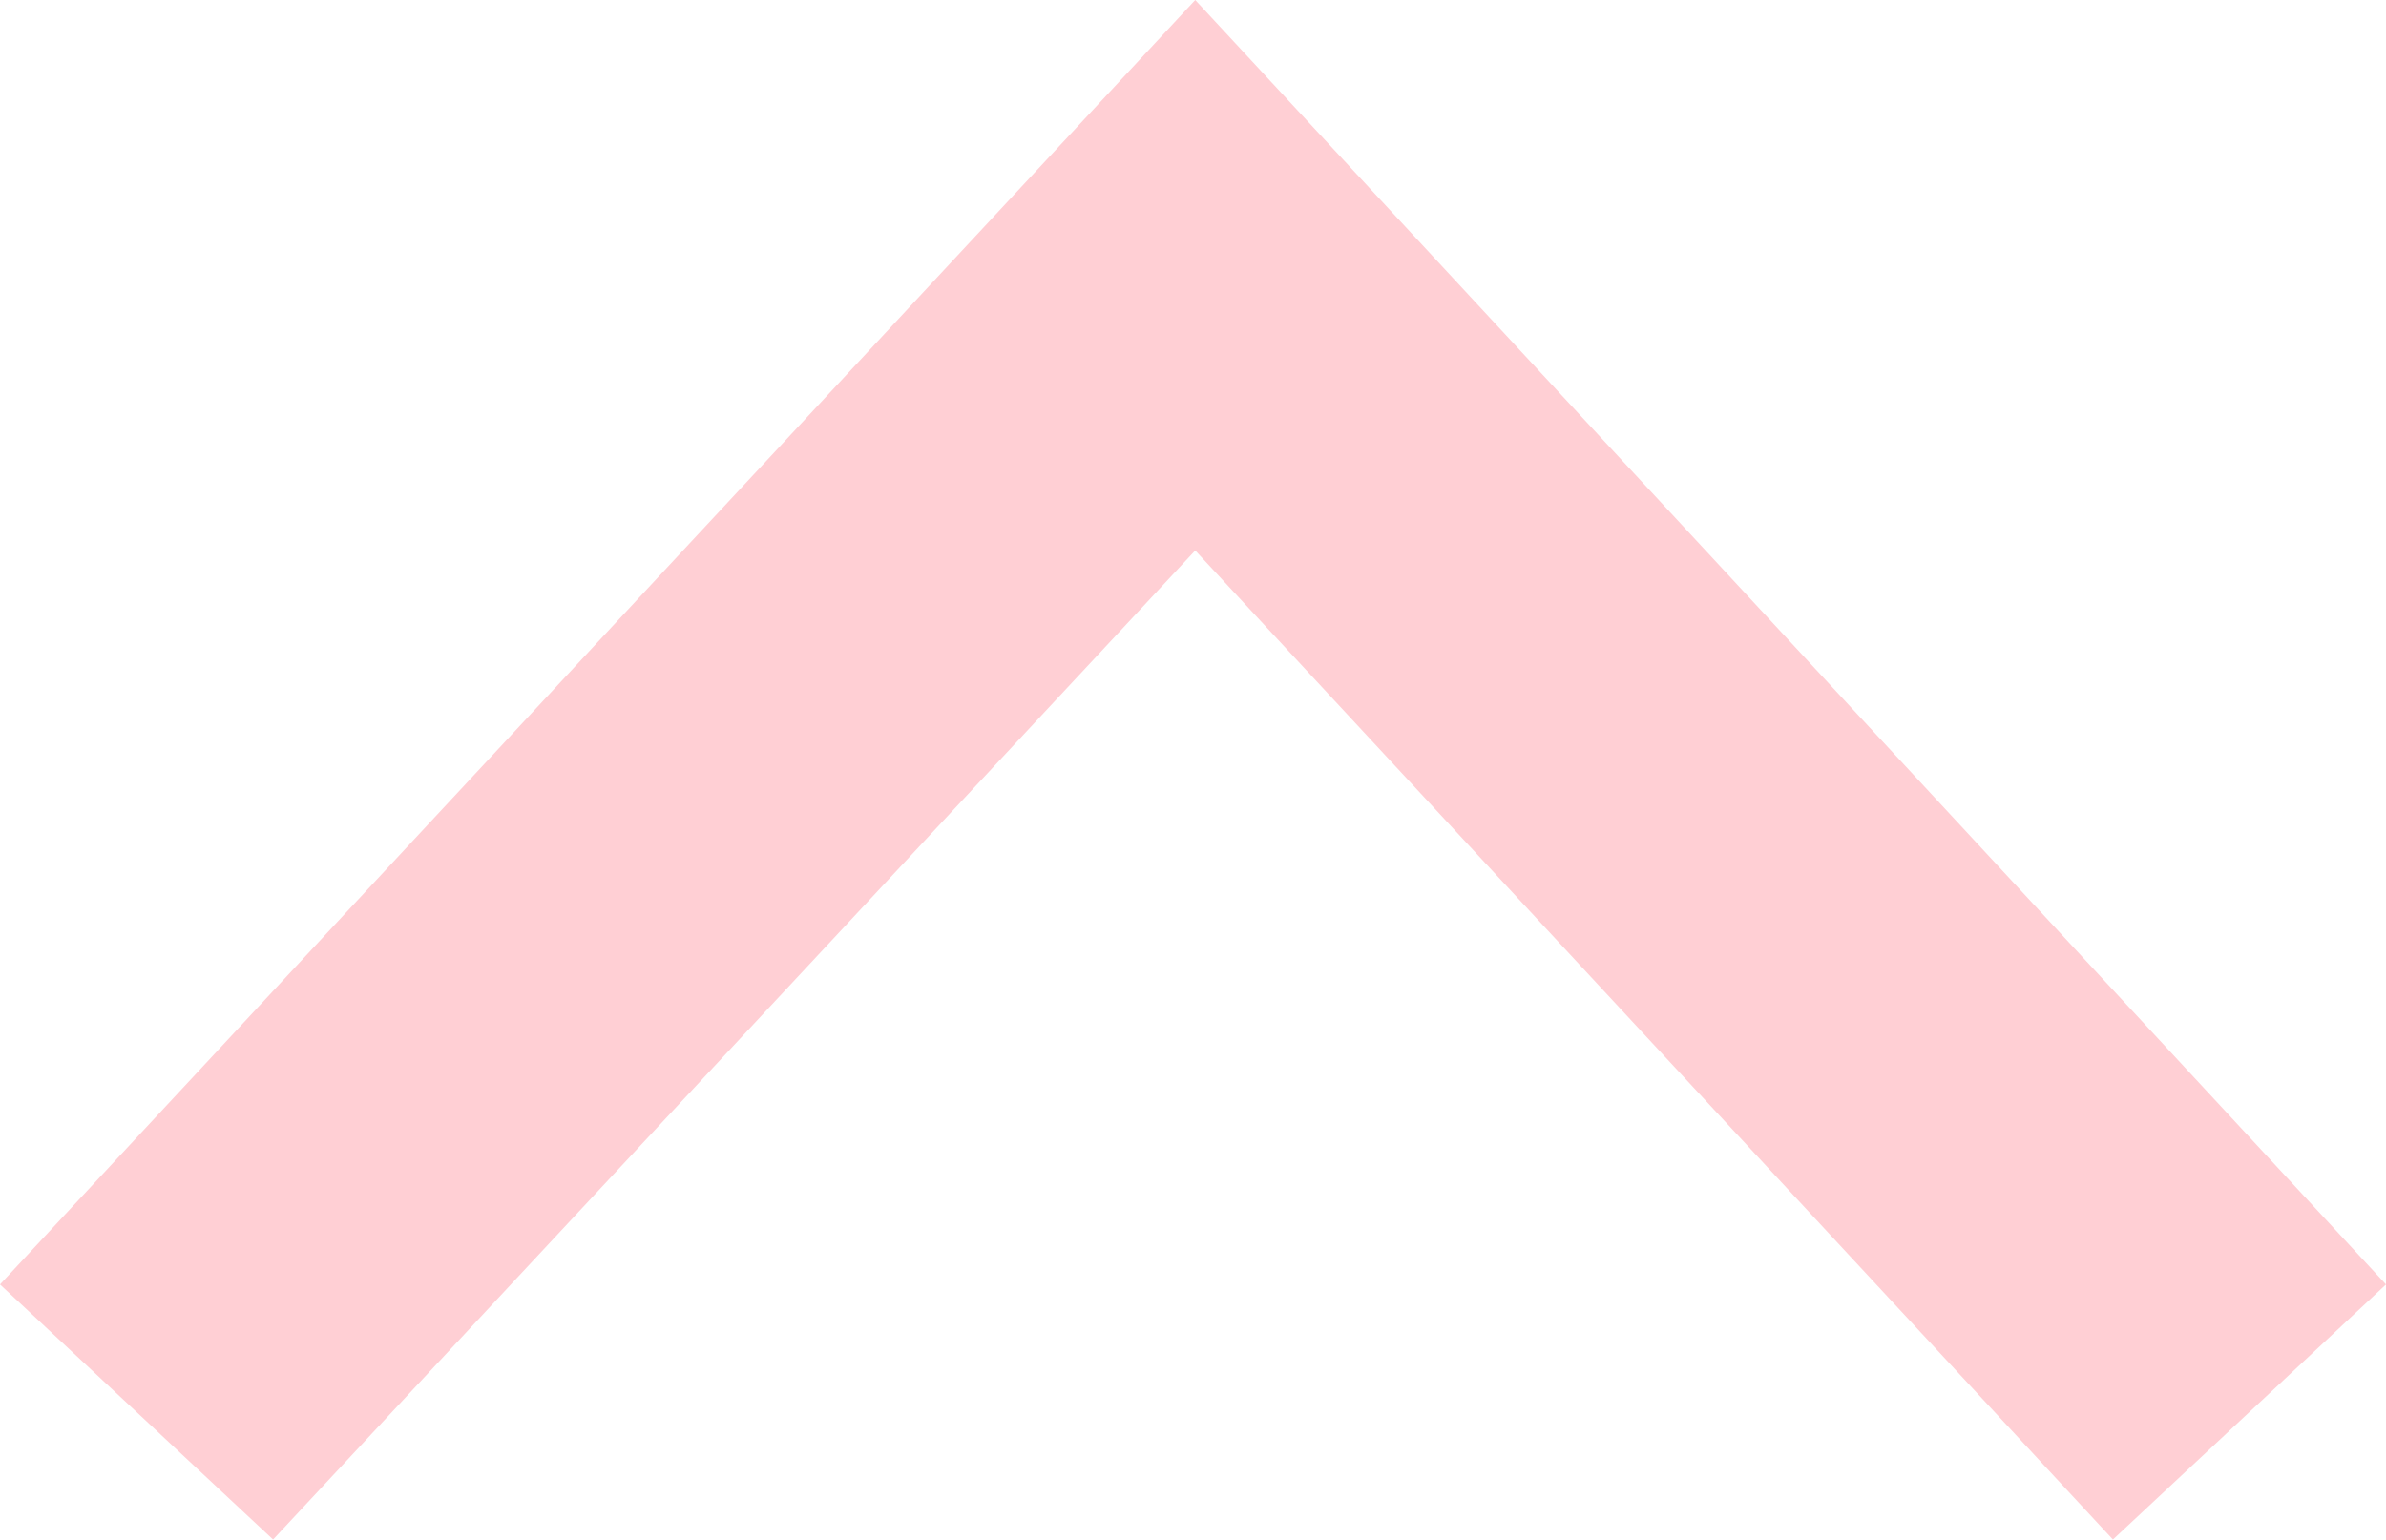
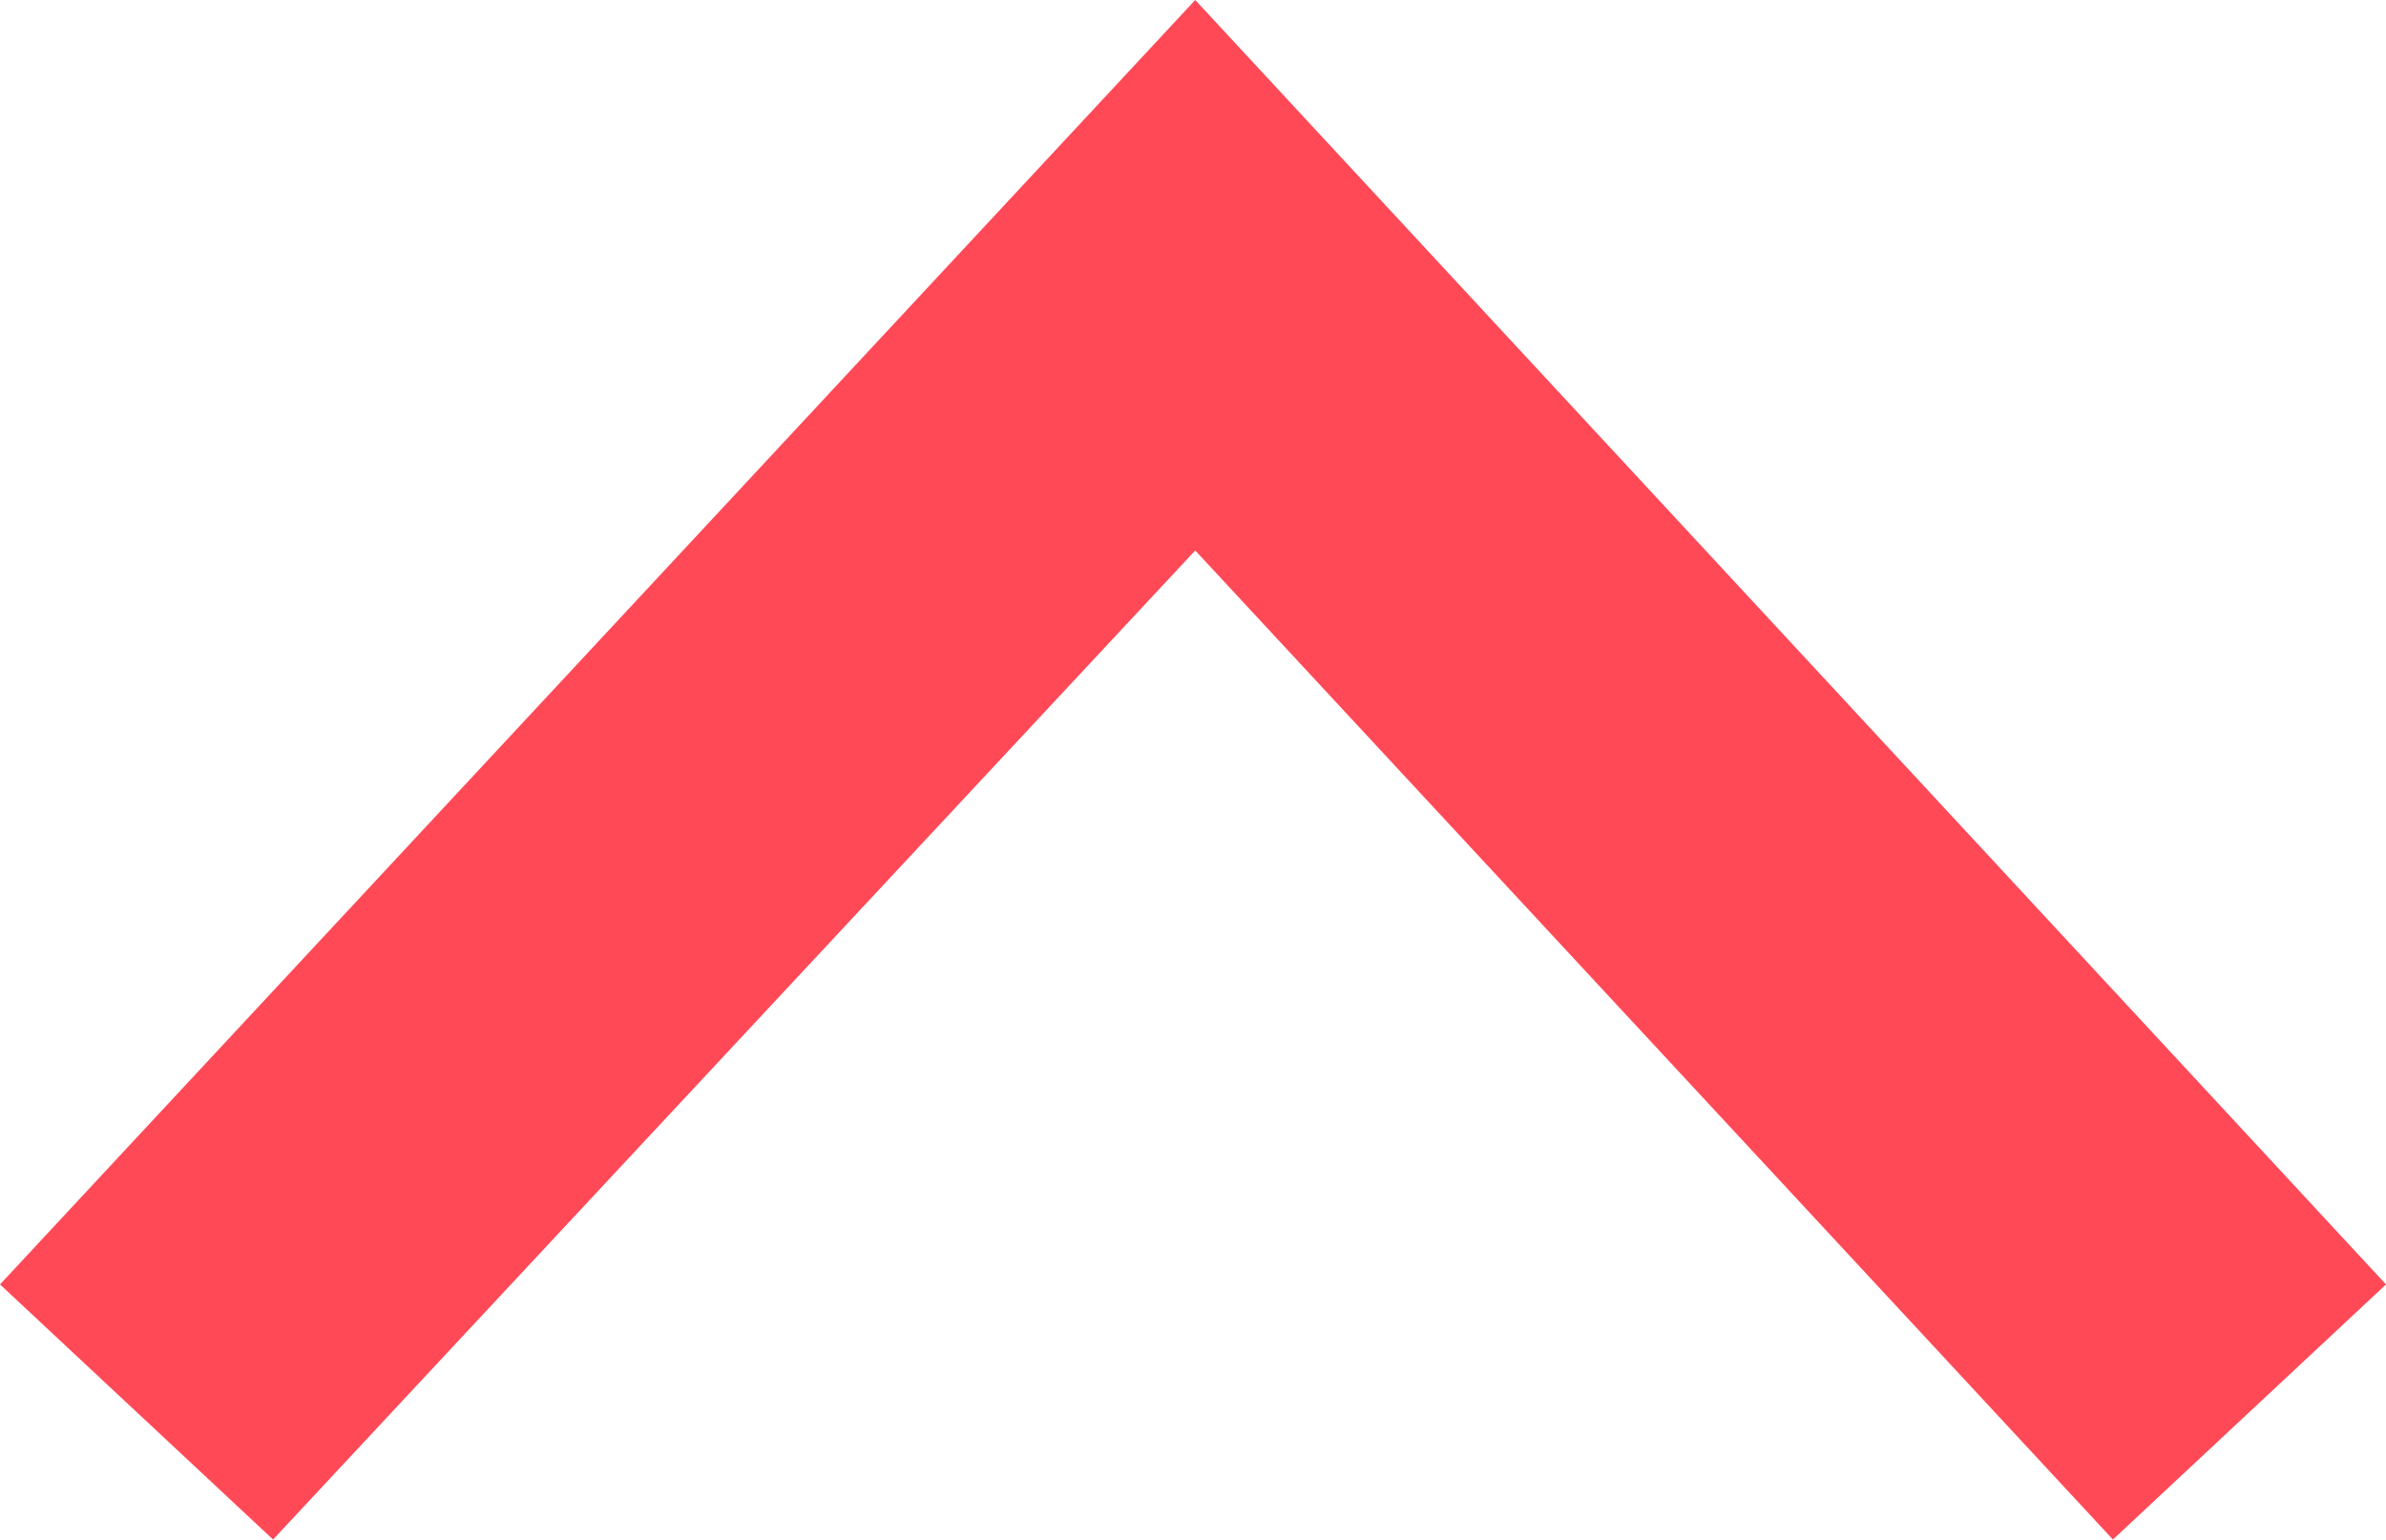
- <svg xmlns="http://www.w3.org/2000/svg" version="1.1" id="Слой_1" x="0px" y="0px" viewBox="0 0 300 193.621" style="enable-background:new 0 0 300 193.621;" xml:space="preserve">
-   <style type="text/css">
- 	.st0{fill:#FFCFD4;}
- </style>
+ <svg xmlns="http://www.w3.org/2000/svg" version="1.1" x="0px" y="0px" viewBox="0 0 300 193.621" xml:space="preserve">
  <g>
-     <polygon class="st0" points="150.281,0 300,161.538 265.666,193.621 150.281,69.231 34.334,193.621 0,161.538  " />
+     <polygon class="st0" points="150.281,0 300,161.538 265.666,193.621 150.281,69.231 34.334,193.621 0,161.538  " fill="#FF4957" />
  </g>
</svg>
